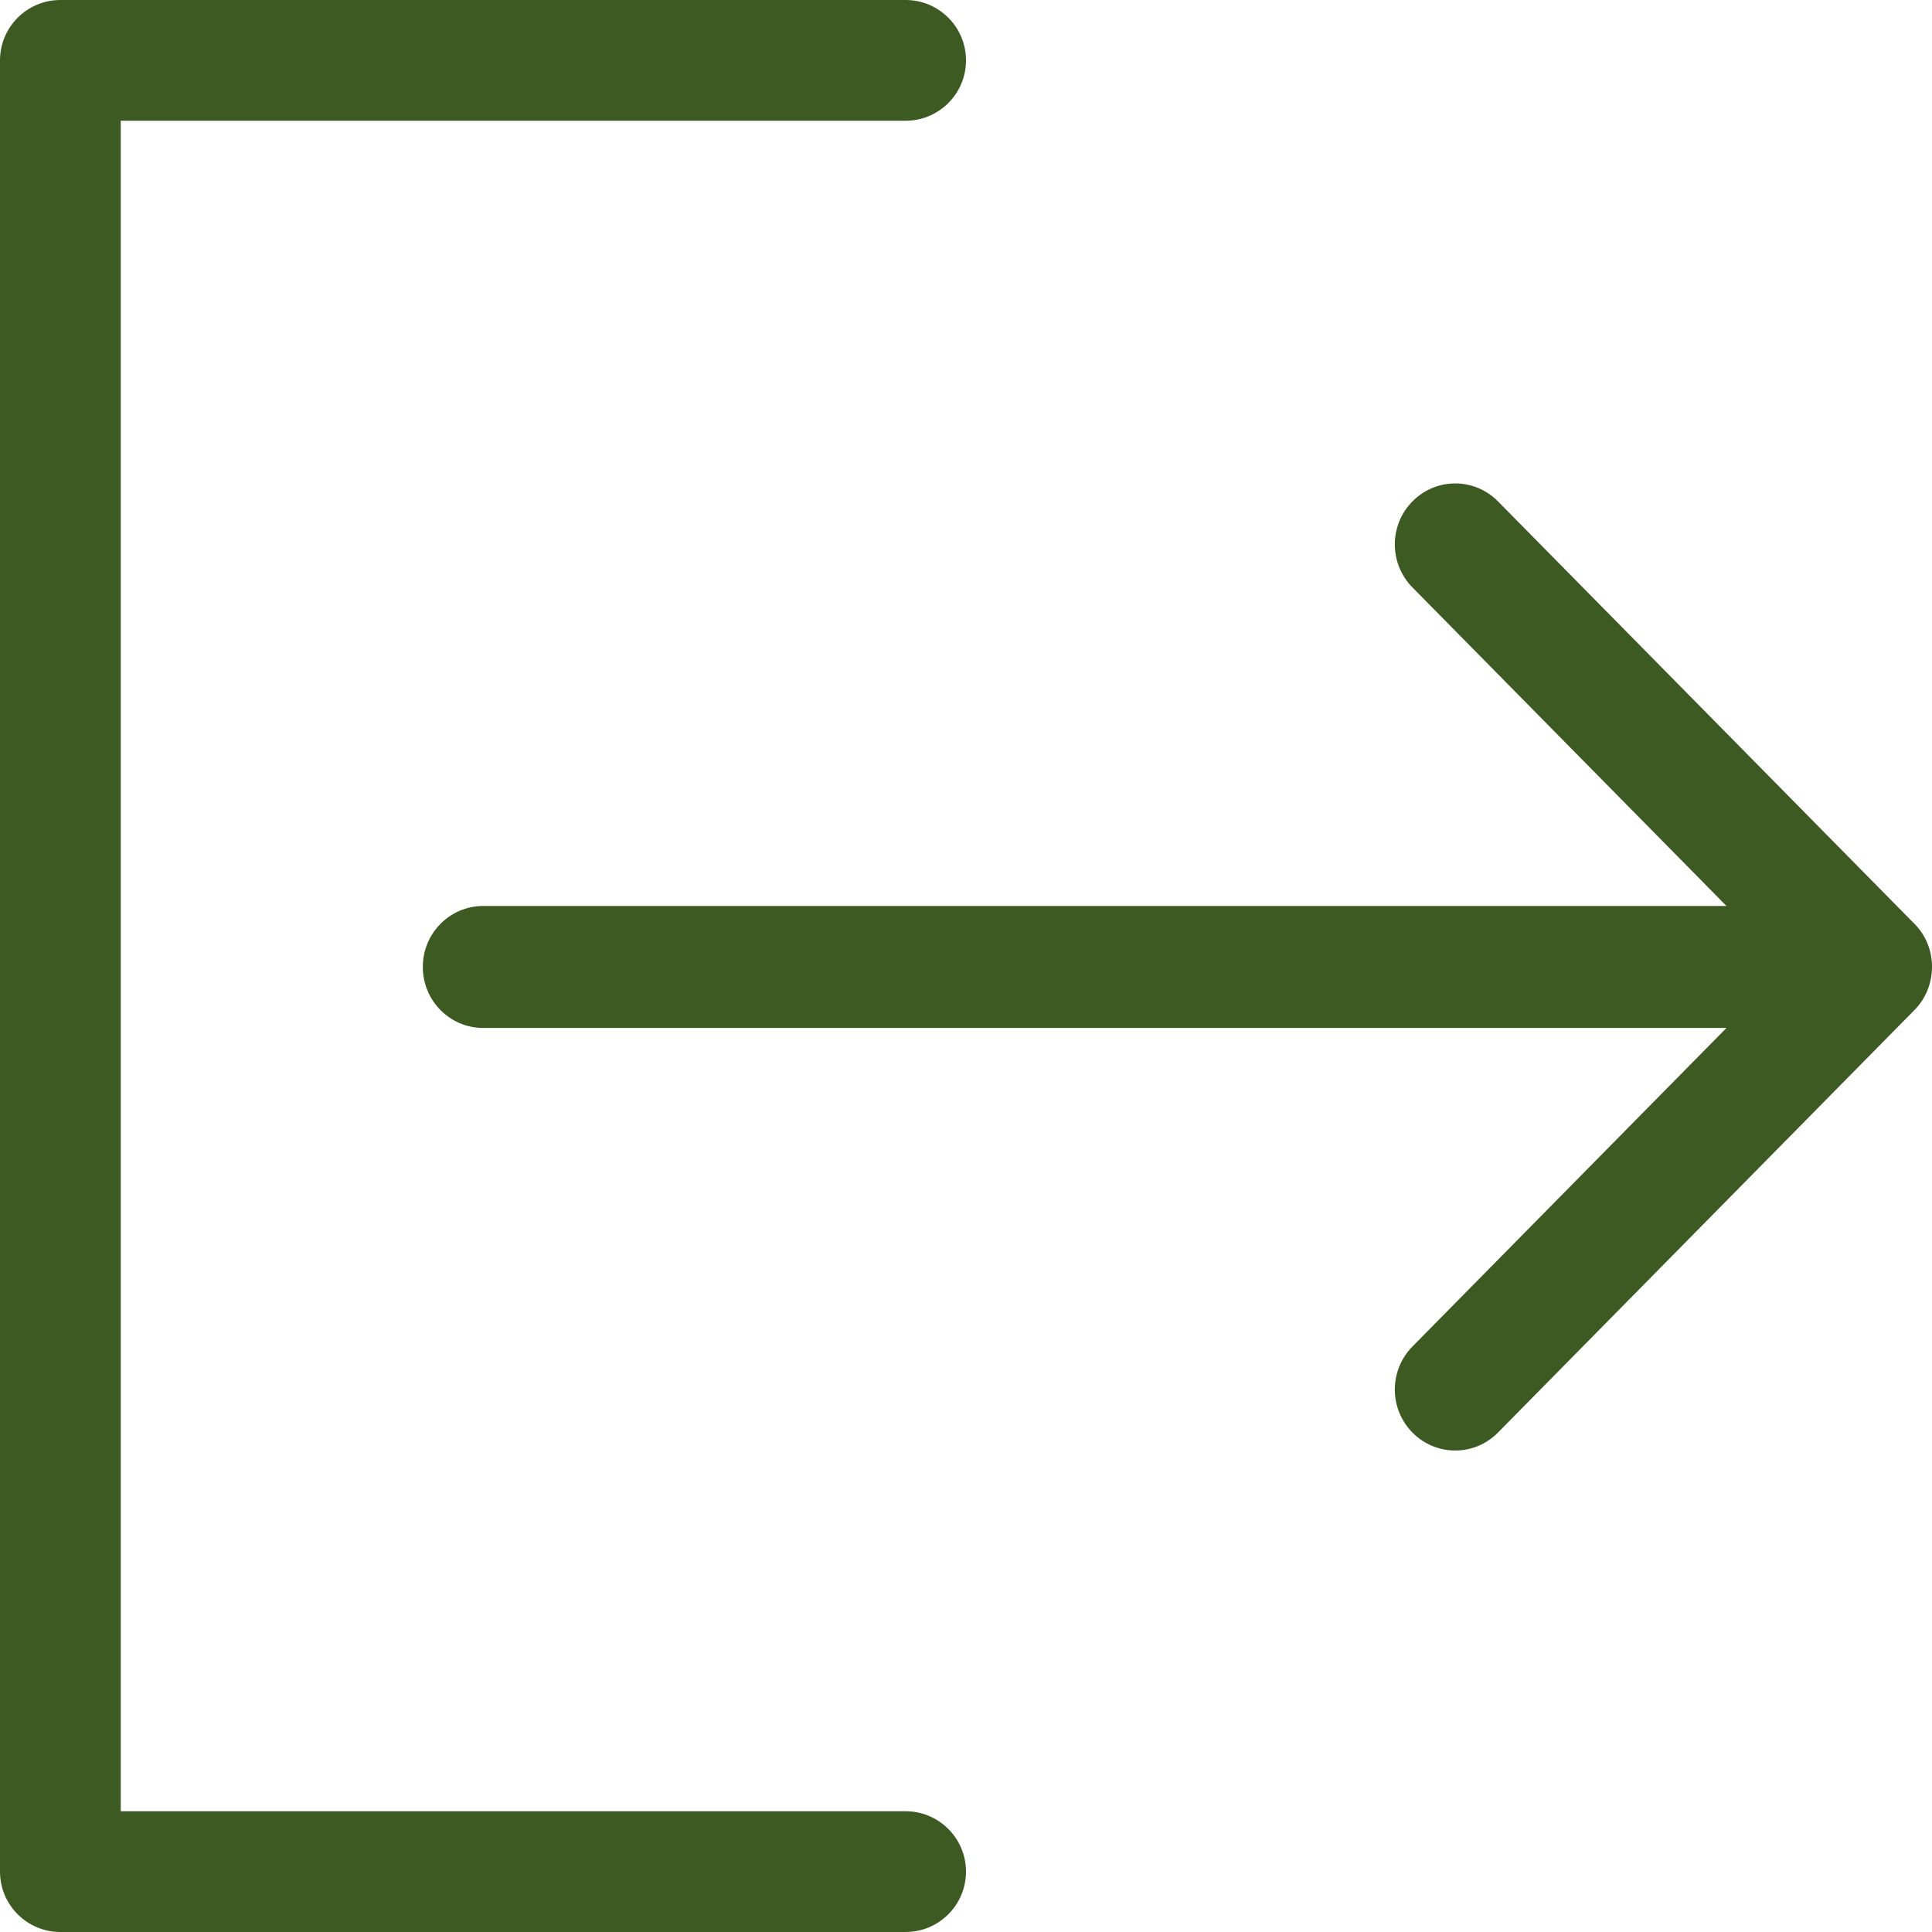
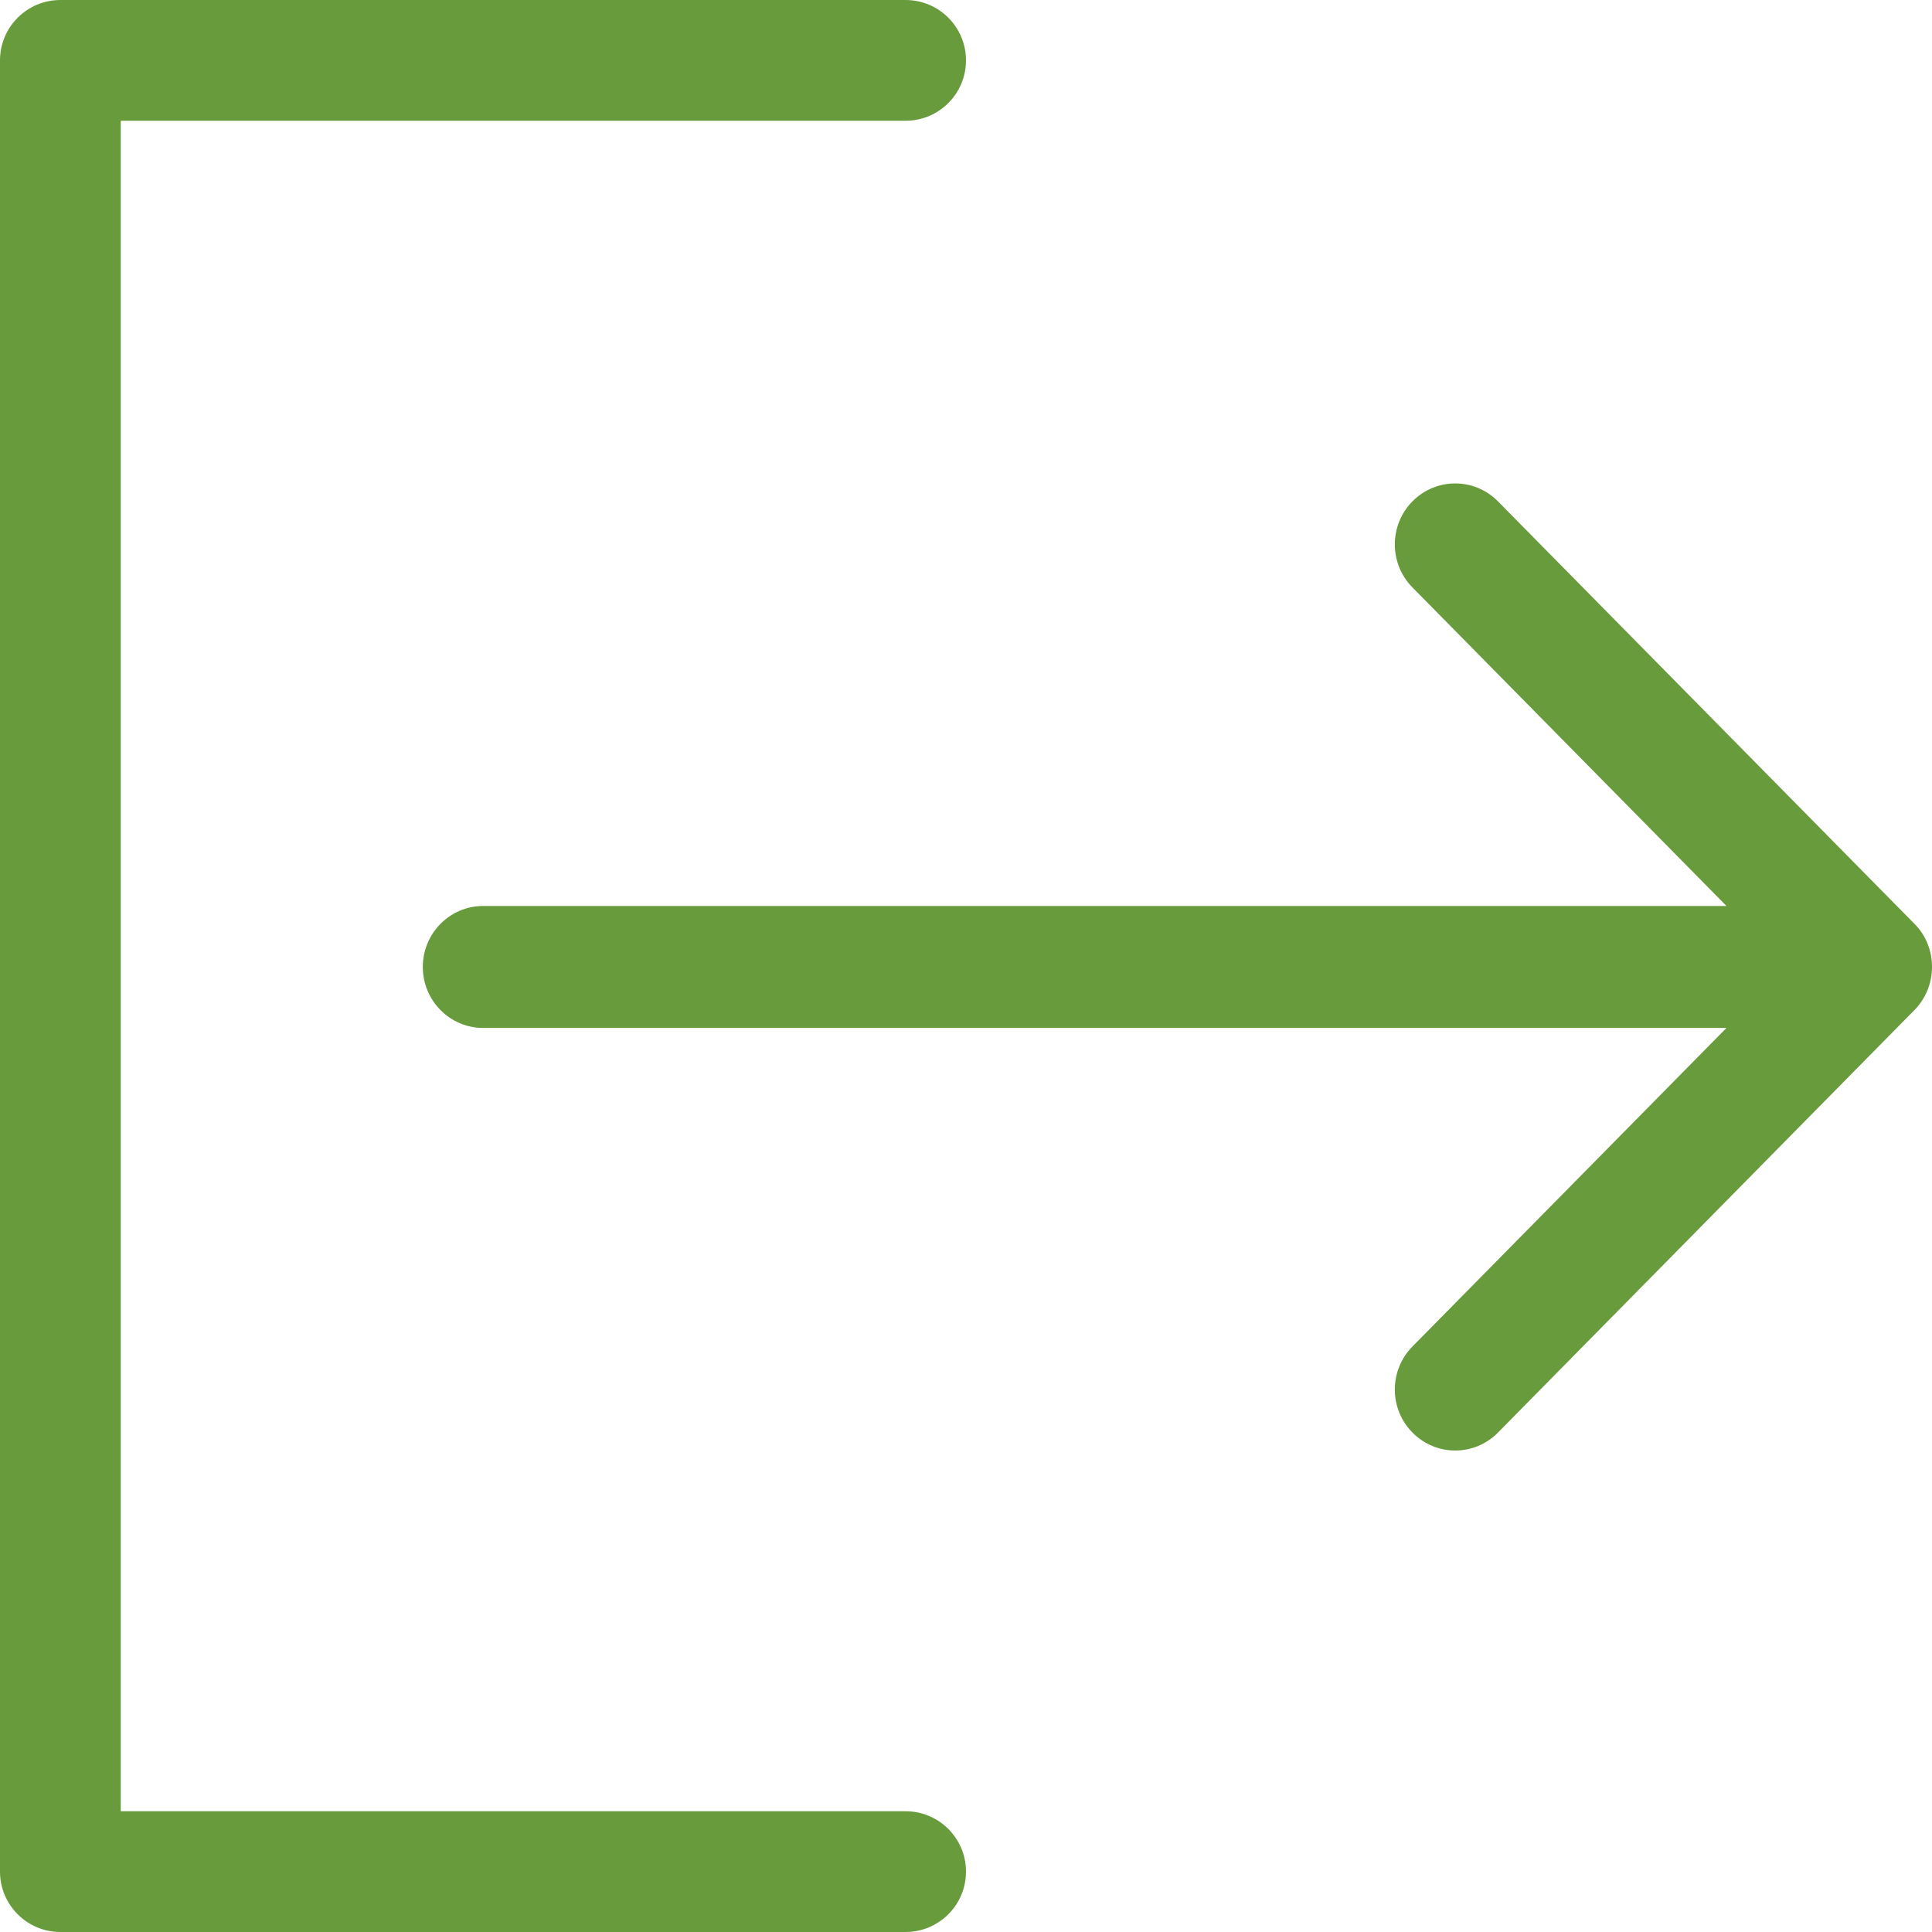
<svg xmlns="http://www.w3.org/2000/svg" version="1.1" id="Capa_1" x="0px" y="0px" viewBox="0 0 384.971 384.971" style="enable-background:new 0 0 384.971 384.971;" xml:space="preserve">
  <g>
-     <g id="Sign_Out" fill="#3d5a23">
+     <g id="Sign_Out" fill="#689b3c">
      <path d="M180.455,360.91H24.061V24.061h156.394c6.641,0,12.03-5.39,12.03-12.03s-5.39-12.03-12.03-12.03H12.03    C5.39,0.001,0,5.39,0,12.031V372.94c0,6.641,5.39,12.03,12.03,12.03h168.424c6.641,0,12.03-5.39,12.03-12.03    C192.485,366.299,187.095,360.91,180.455,360.91z" />
      <path d="M381.481,184.088l-83.009-84.2c-4.704-4.752-12.319-4.74-17.011,0c-4.704,4.74-4.704,12.439,0,17.179l62.558,63.46H96.279    c-6.641,0-12.03,5.438-12.03,12.151c0,6.713,5.39,12.151,12.03,12.151h247.74l-62.558,63.46c-4.704,4.752-4.704,12.439,0,17.179    c4.704,4.752,12.319,4.752,17.011,0l82.997-84.2C386.113,196.588,386.161,188.756,381.481,184.088z" />
    </g>
    <g>
	</g>
    <g>
	</g>
    <g>
	</g>
    <g>
	</g>
    <g>
	</g>
    <g>
	</g>
  </g>
  <g>
</g>
  <g>
</g>
  <g>
</g>
  <g>
</g>
  <g>
</g>
  <g>
</g>
  <g>
</g>
  <g>
</g>
  <g>
</g>
  <g>
</g>
  <g>
</g>
  <g>
</g>
  <g>
</g>
  <g>
</g>
  <g>
</g>
</svg>
